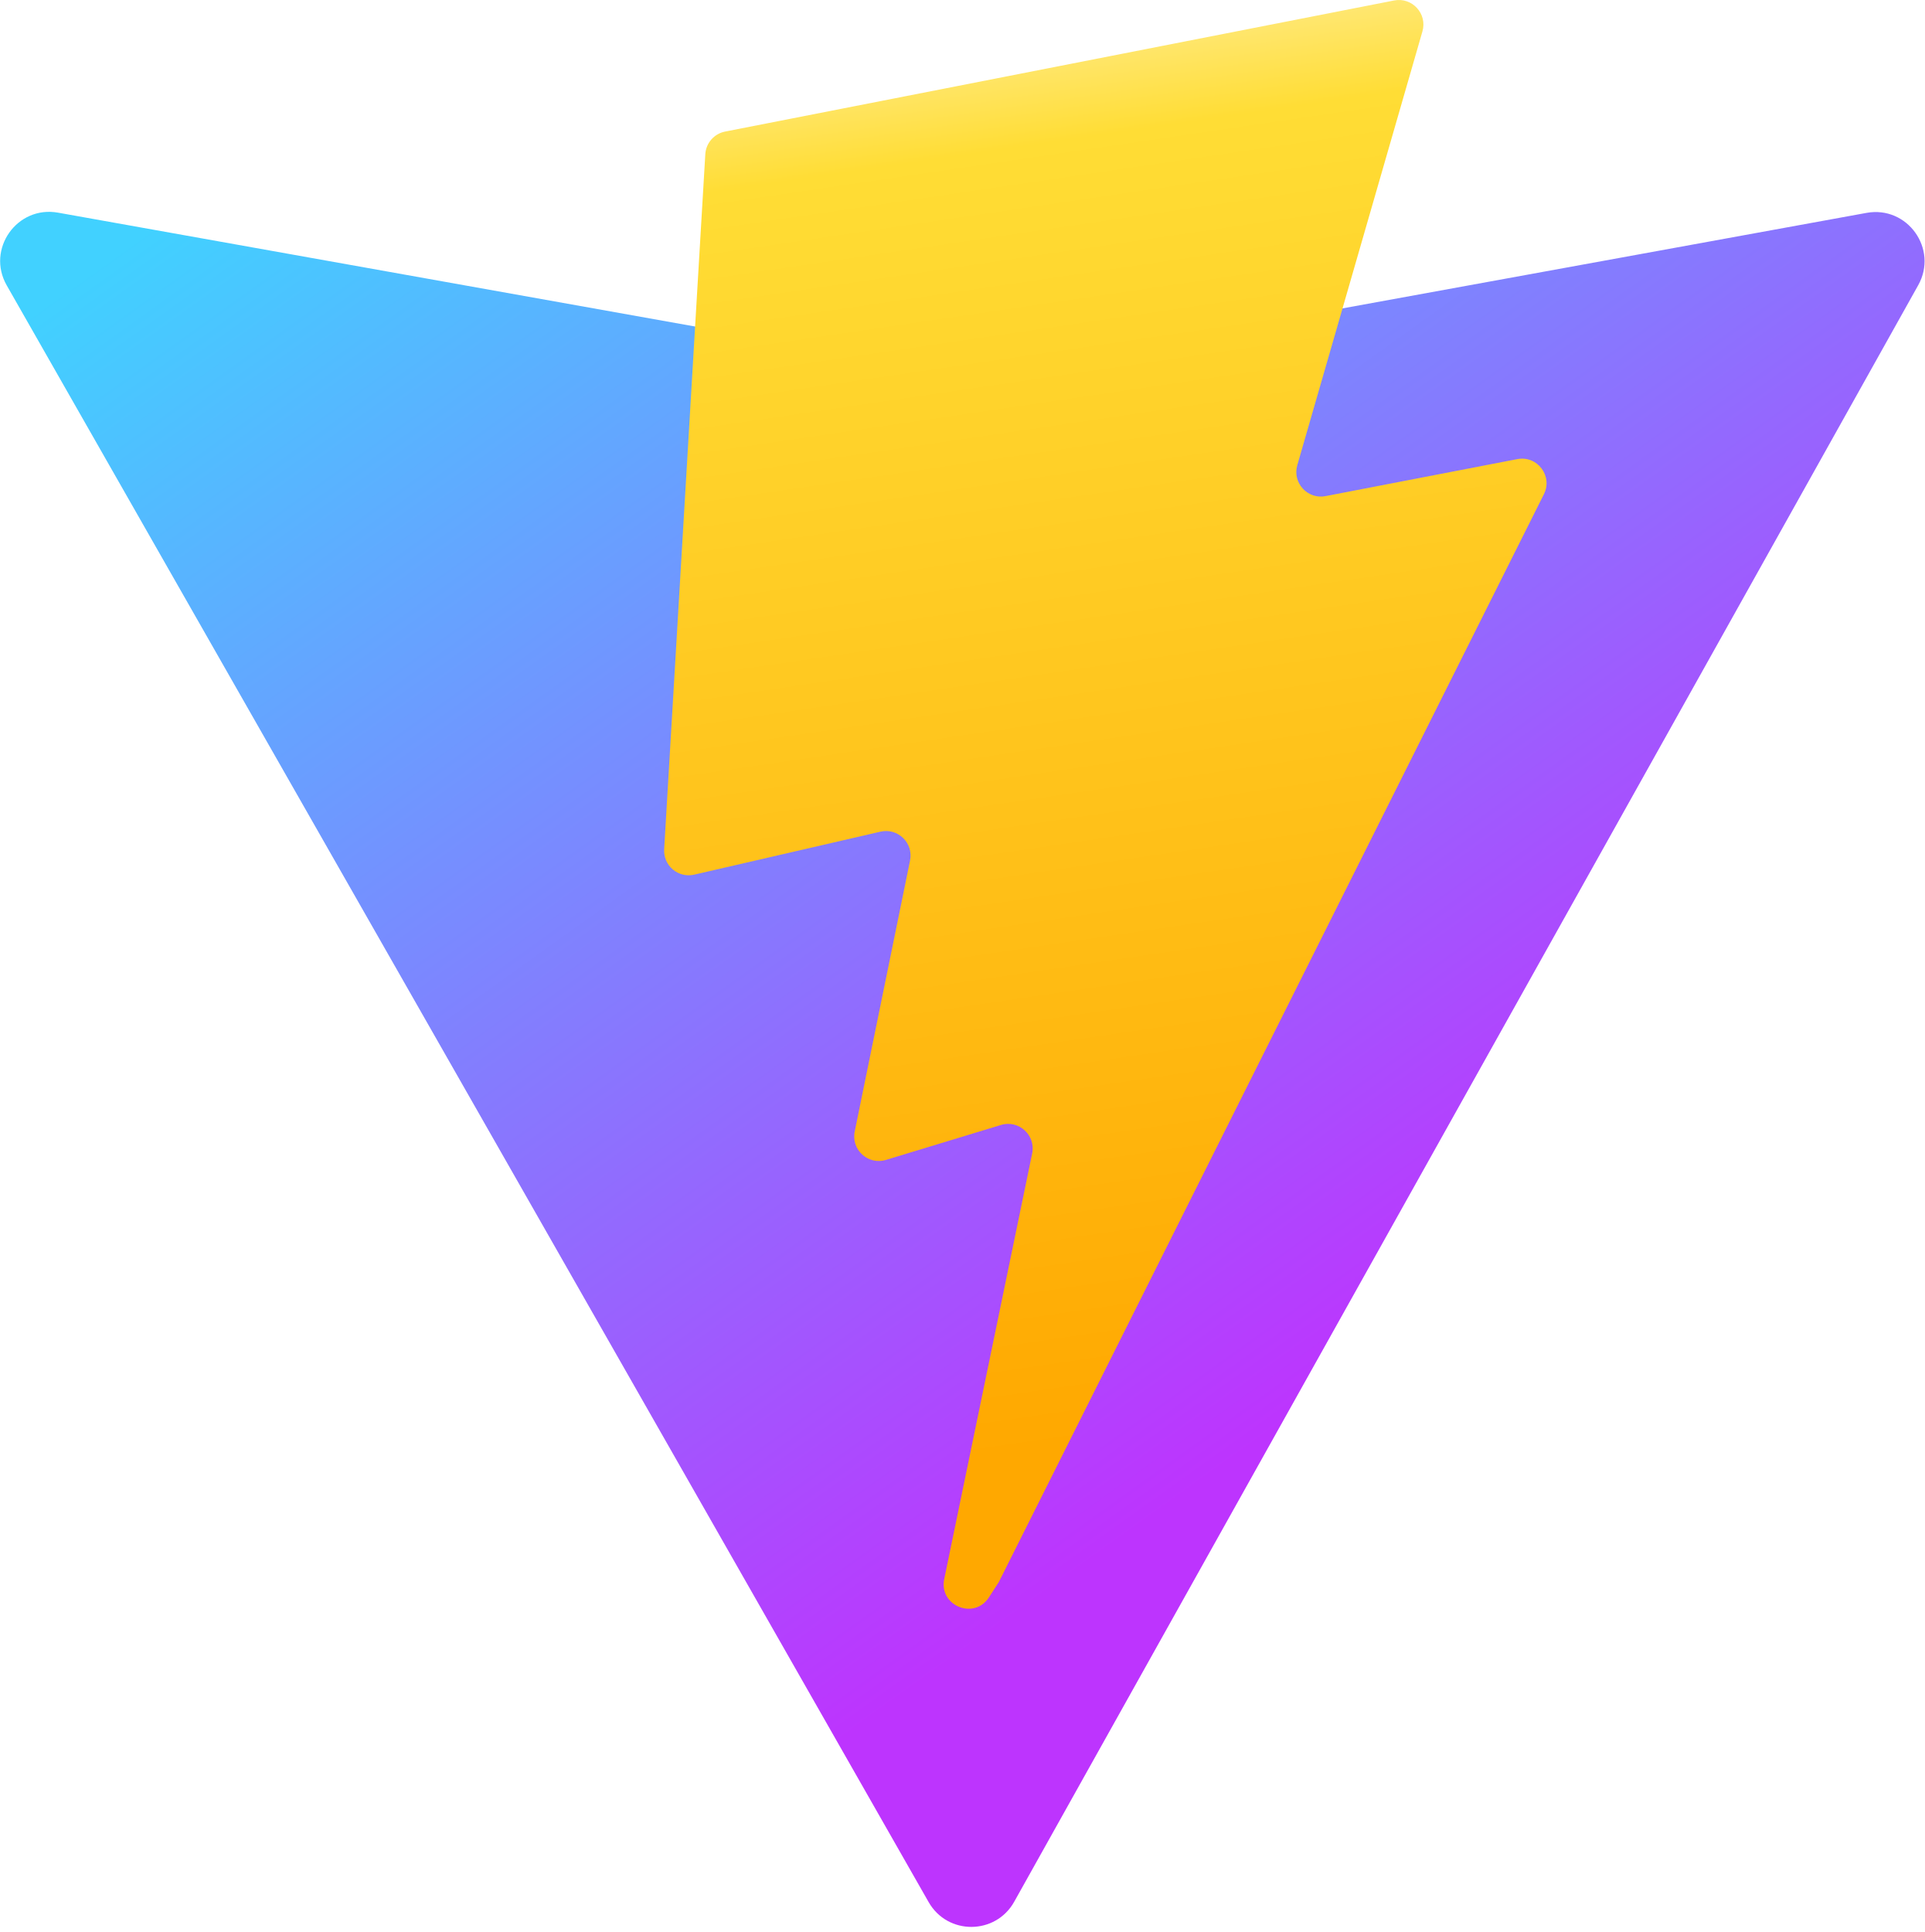
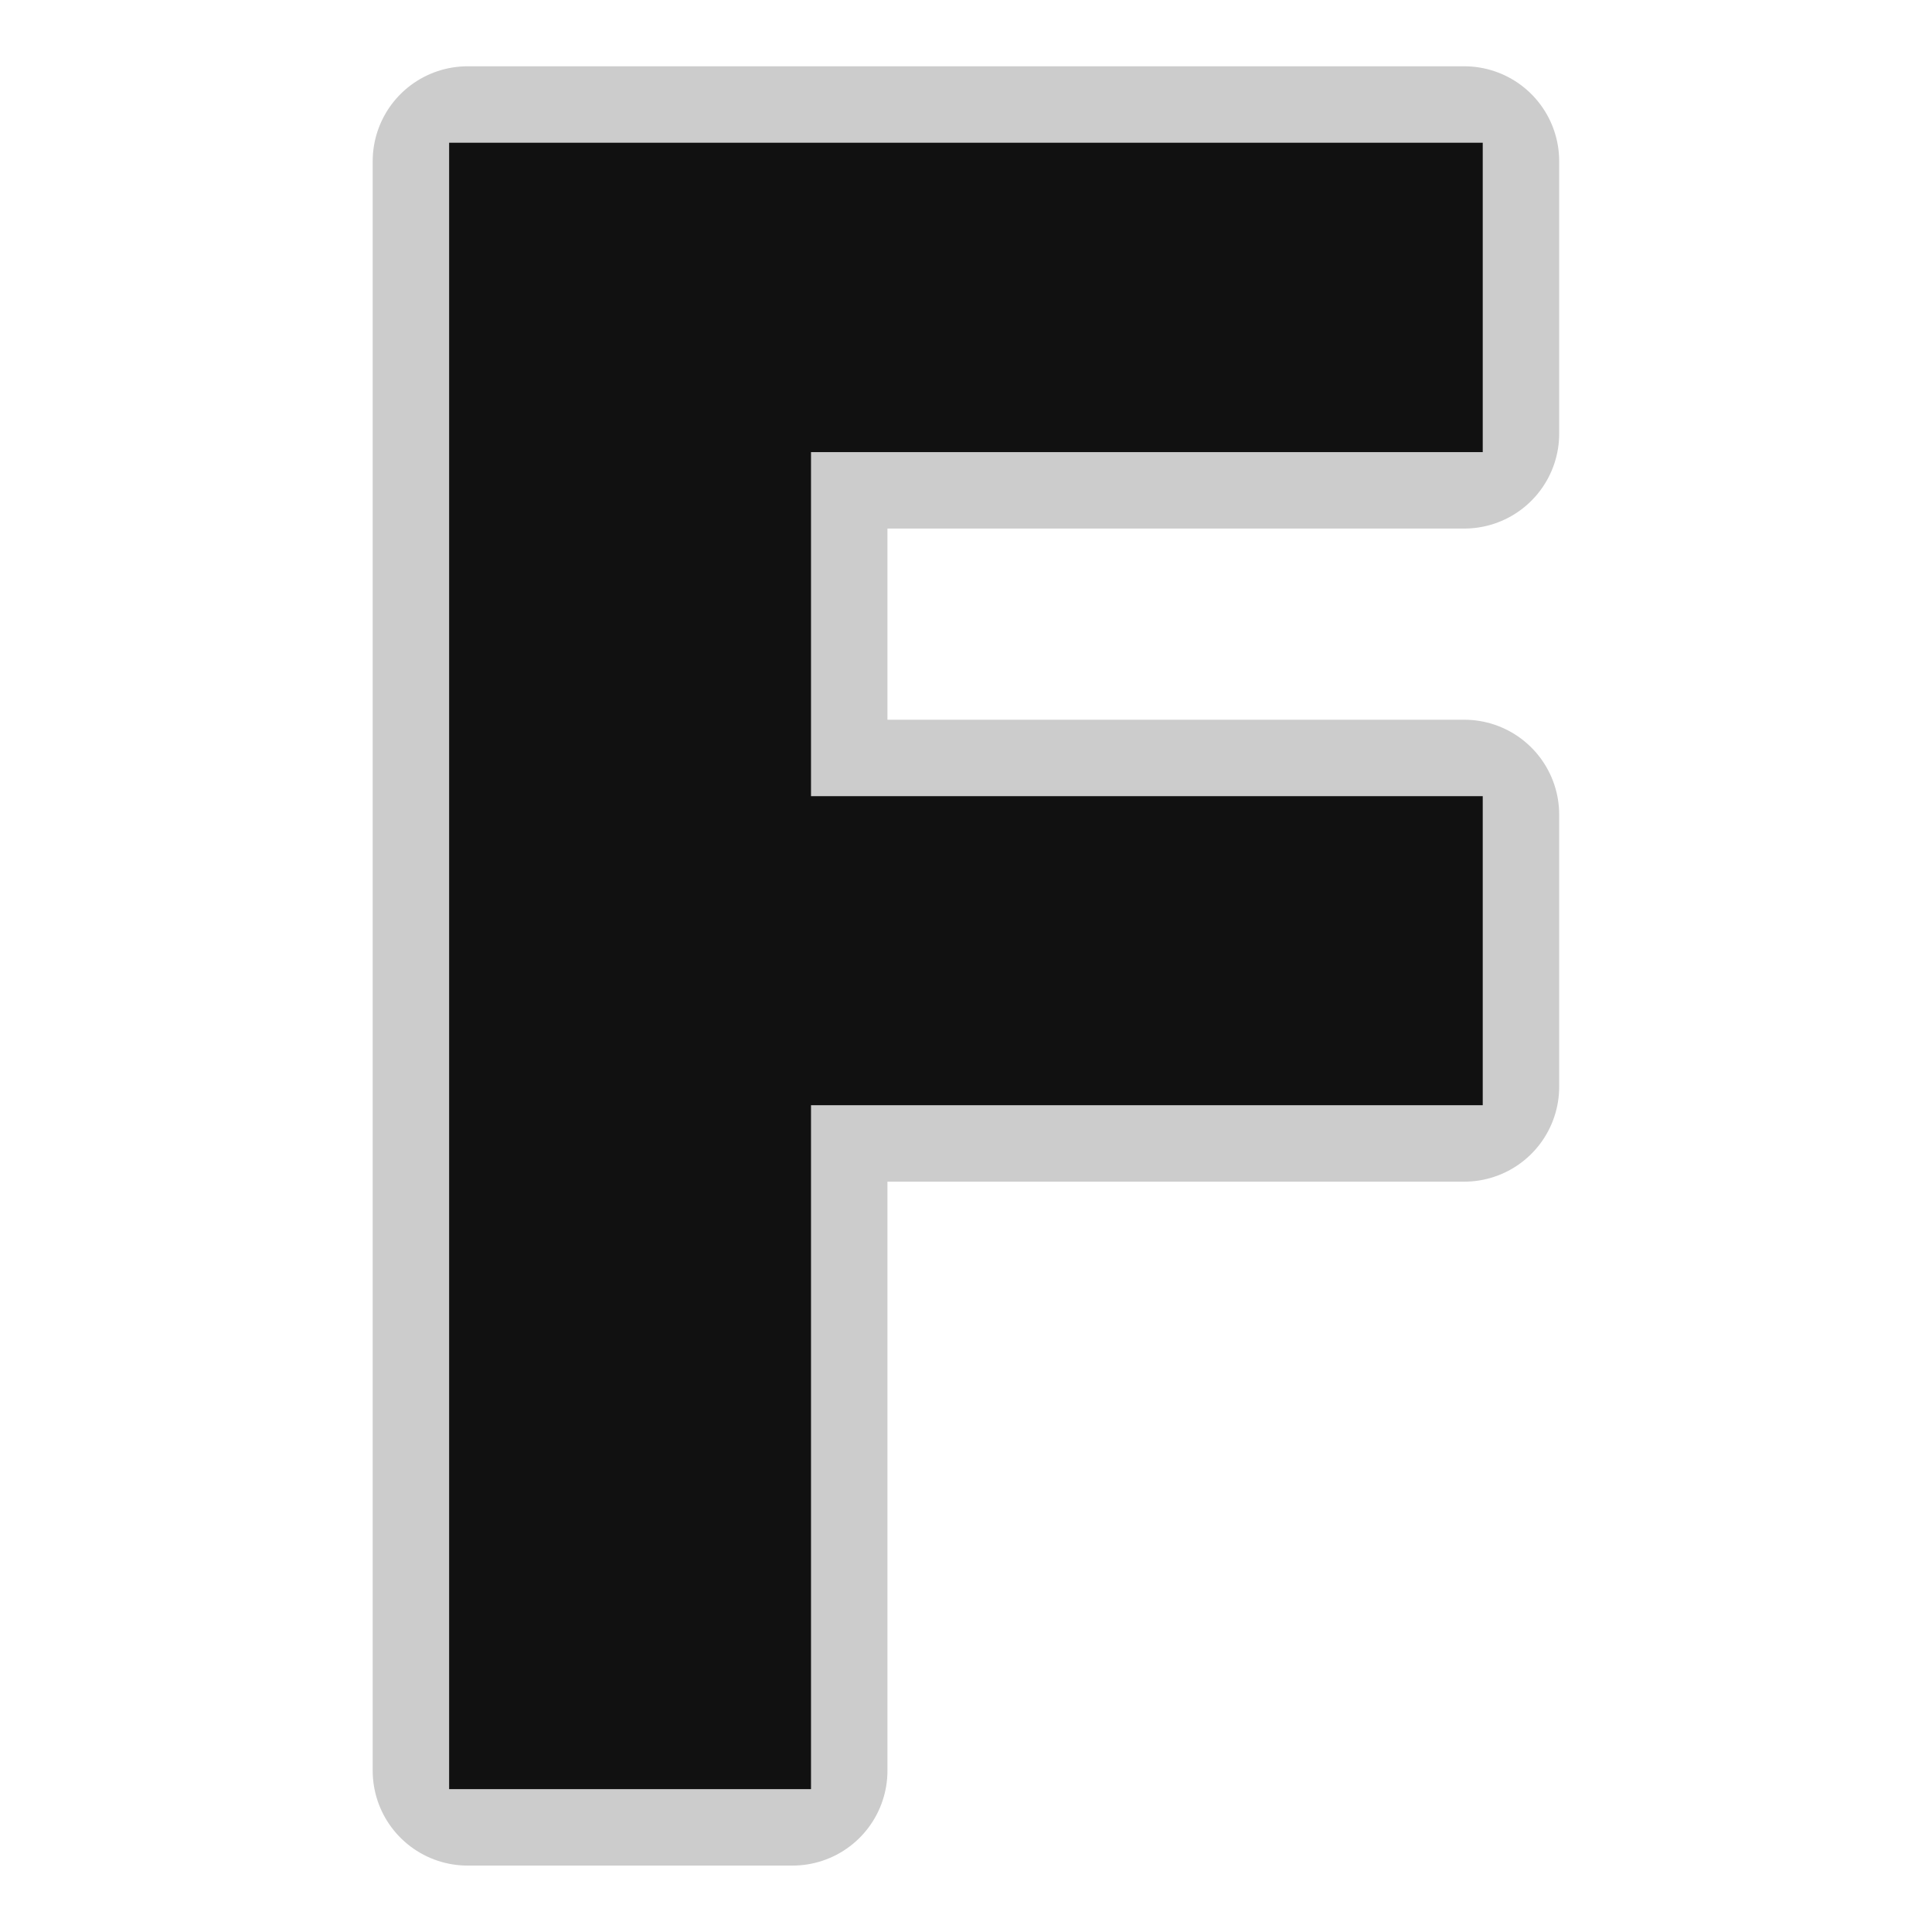
- <svg xmlns="http://www.w3.org/2000/svg" aria-hidden="true" role="img" class="iconify iconify--logos" width="31.88" height="32" preserveAspectRatio="xMidYMid meet" viewBox="0 0 256 257">
-   <defs>
-     <linearGradient id="IconifyId1813088fe1fbc01fb466" x1="-.828%" x2="57.636%" y1="7.652%" y2="78.411%">
-       <stop offset="0%" stop-color="#41D1FF" />
-       <stop offset="100%" stop-color="#BD34FE" />
-     </linearGradient>
-     <linearGradient id="IconifyId1813088fe1fbc01fb467" x1="43.376%" x2="50.316%" y1="2.242%" y2="89.03%">
-       <stop offset="0%" stop-color="#FFEA83" />
-       <stop offset="8.333%" stop-color="#FFDD35" />
-       <stop offset="100%" stop-color="#FFA800" />
-     </linearGradient>
-   </defs>
-   <path fill="url(#IconifyId1813088fe1fbc01fb466)" d="M255.153 37.938L134.897 252.976c-2.483 4.44-8.862 4.466-11.382.048L.875 37.958c-2.746-4.814 1.371-10.646 6.827-9.67l120.385 21.517a6.537 6.537 0 0 0 2.322-.004l117.867-21.483c5.438-.991 9.574 4.796 6.877 9.62Z" />
-   <path fill="url(#IconifyId1813088fe1fbc01fb467)" d="M185.432.063L96.44 17.501a3.268 3.268 0 0 0-2.634 3.014l-5.474 92.456a3.268 3.268 0 0 0 3.997 3.378l24.777-5.718c2.318-.535 4.413 1.507 3.936 3.838l-7.361 36.047c-.495 2.426 1.782 4.5 4.151 3.78l15.304-4.649c2.372-.72 4.652 1.36 4.15 3.788l-11.698 56.621c-.732 3.542 3.979 5.473 5.943 2.437l1.313-2.028l72.516-144.72c1.215-2.423-.88-5.186-3.54-4.672l-25.505 4.922c-2.396.462-4.435-1.77-3.759-4.114l16.646-57.705c.677-2.35-1.37-4.583-3.769-4.113Z" />
+ <svg xmlns="http://www.w3.org/2000/svg" fill="#111111" height="800px" width="800px" version="1.1" id="Capa_1" viewBox="-2.38 -2.38 28.52 28.52" xml:space="preserve" stroke="#111111" stroke-width="0.546">
+   <g id="SVGRepo_bgCarrier" stroke-width="0" />
+   <g id="SVGRepo_tracerCarrier" stroke-linecap="round" stroke-linejoin="round" stroke="#CCCCCC" stroke-width="2.803">
+     <g>
+       <g>
+         <path d="M4.523,23.758V0h14.712v4.021H9.319v5.625h9.916v4.016H9.319v10.096H4.523z" />
+       </g>
+       <g> </g>
+       <g> </g>
+       <g> </g>
+       <g> </g>
+       <g> </g>
+       <g> </g>
+       <g> </g>
+       <g> </g>
+       <g> </g>
+       <g> </g>
+       <g> </g>
+       <g> </g>
+       <g> </g>
+       <g> </g>
+       <g> </g>
+     </g>
+   </g>
+   <g id="SVGRepo_iconCarrier">
+     <g>
+       <g>
+         <path d="M4.523,23.758V0h14.712v4.021H9.319v5.625h9.916v4.016H9.319v10.096H4.523z" />
+       </g>
+       <g> </g>
+       <g> </g>
+       <g> </g>
+       <g> </g>
+       <g> </g>
+       <g> </g>
+       <g> </g>
+       <g> </g>
+       <g> </g>
+       <g> </g>
+       <g> </g>
+       <g> </g>
+       <g> </g>
+       <g> </g>
+       <g> </g>
+     </g>
+   </g>
</svg>
